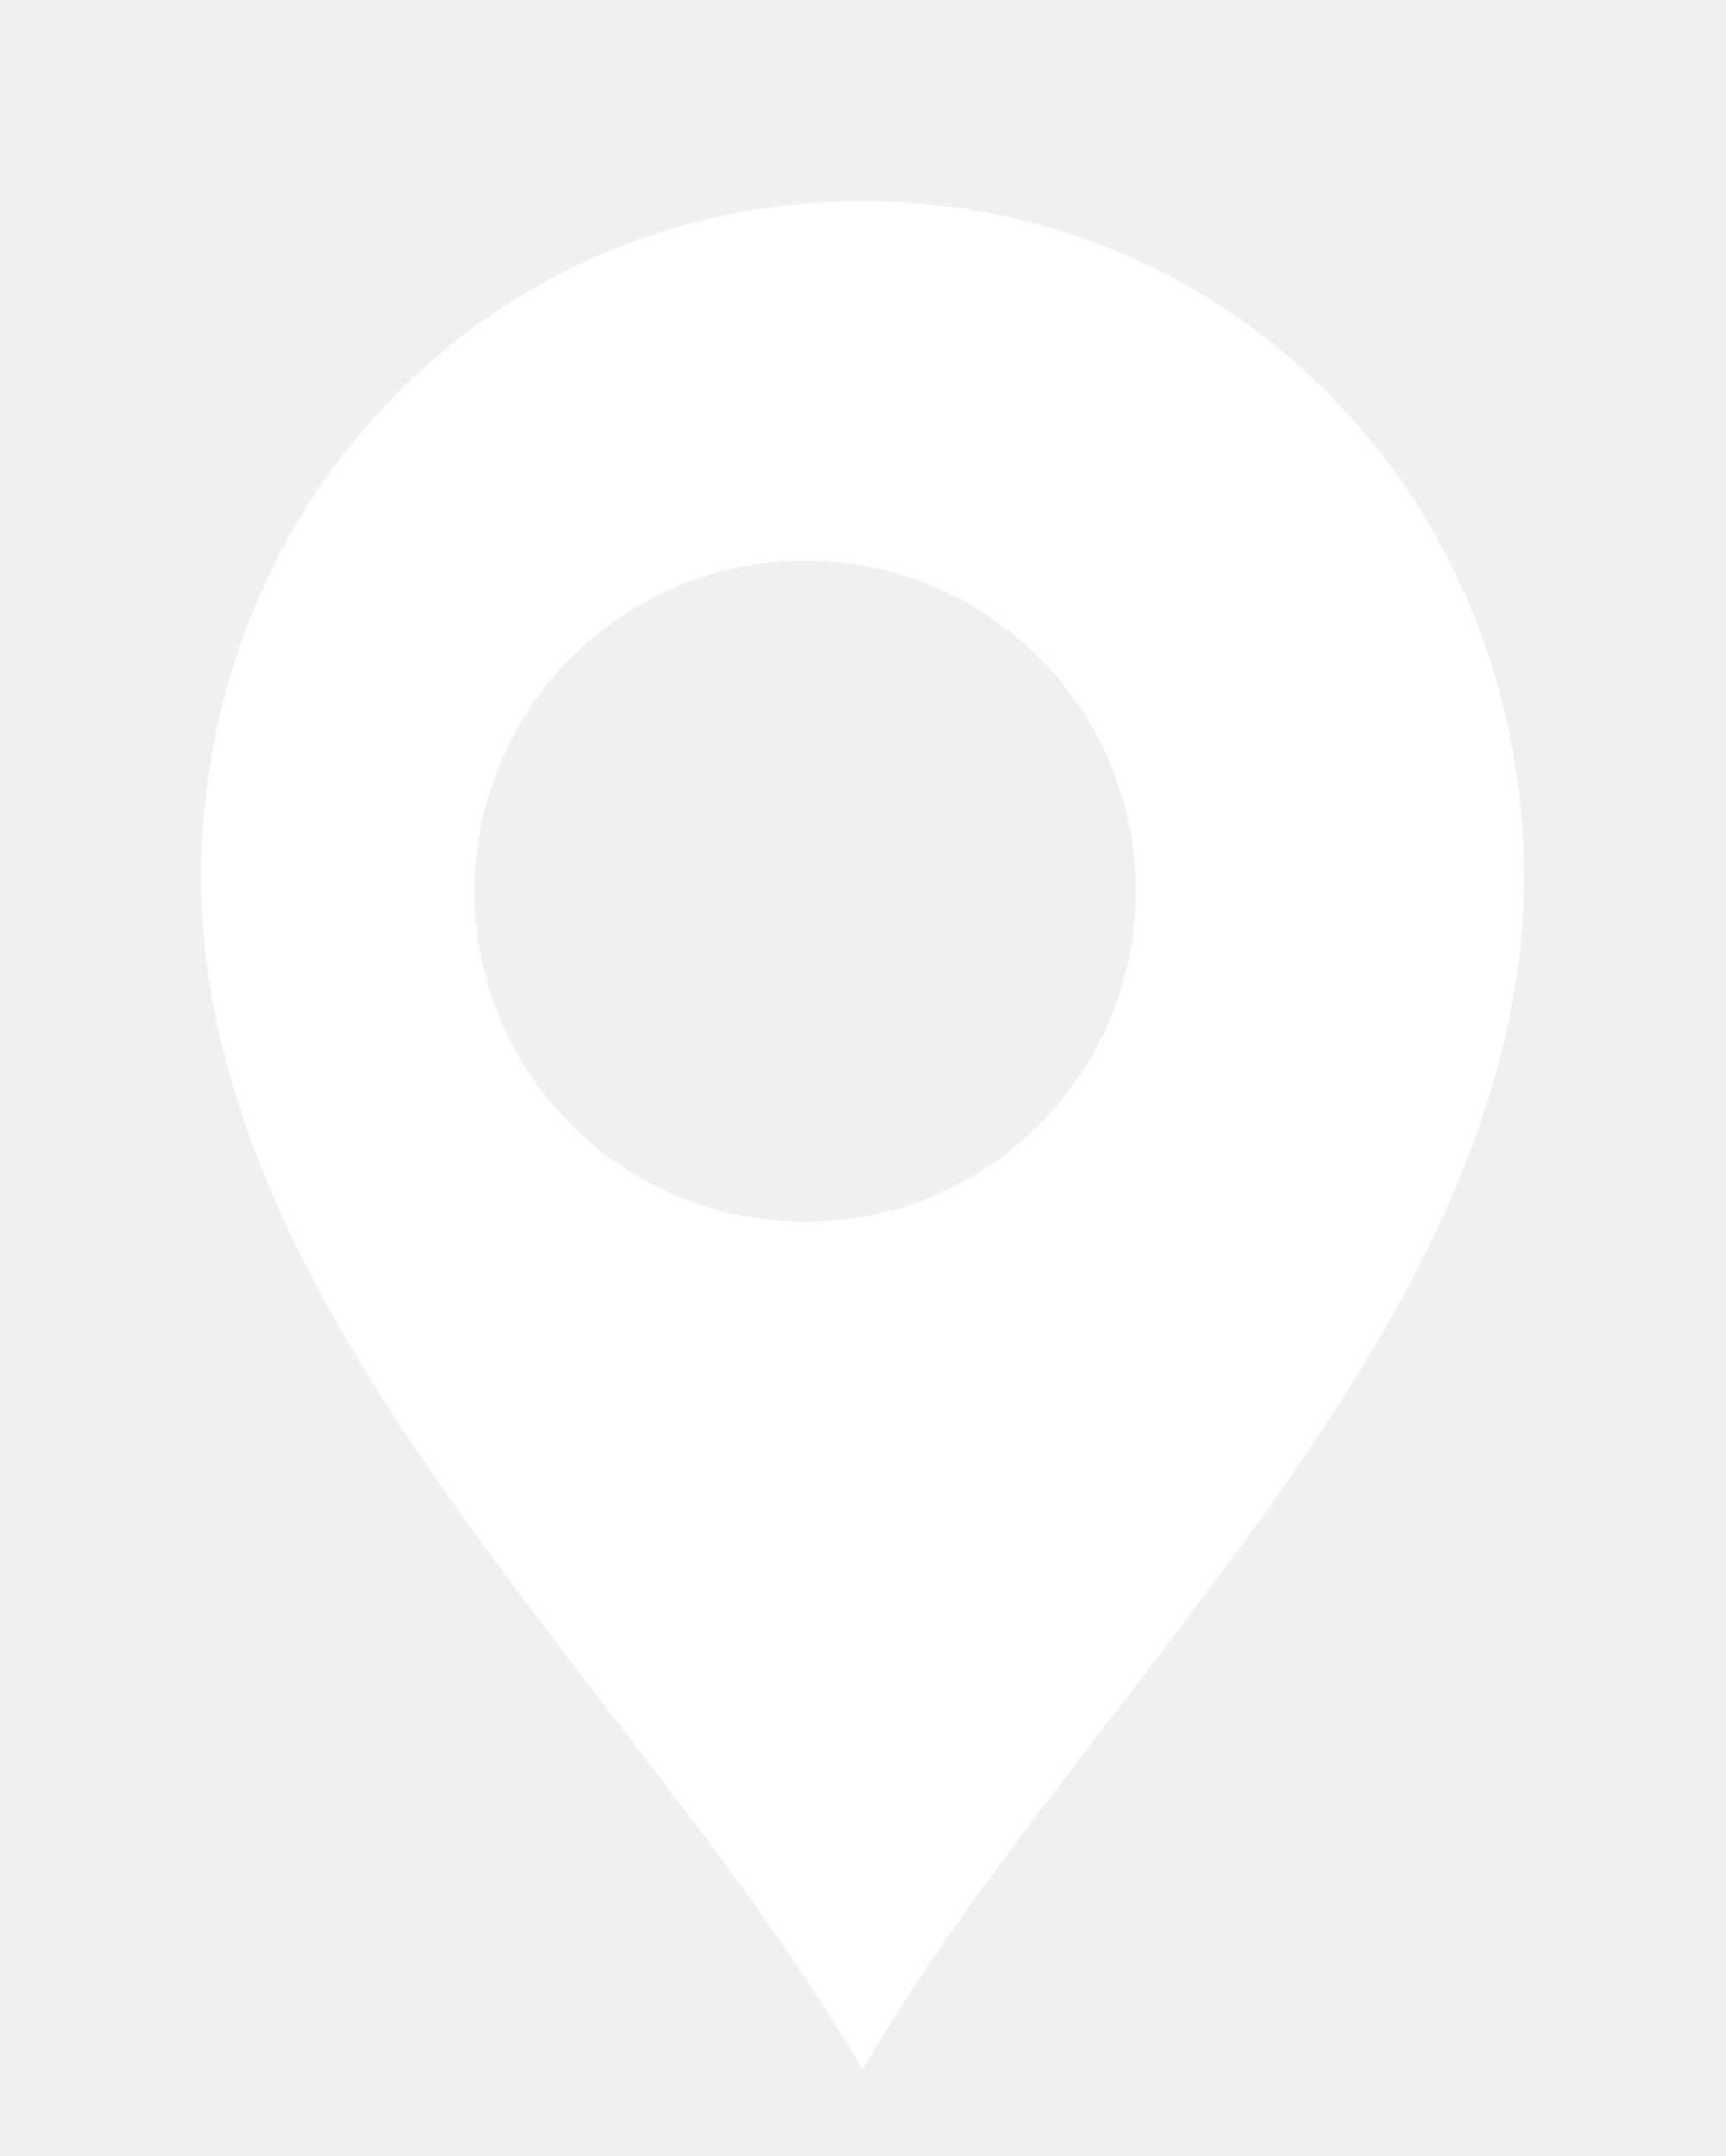
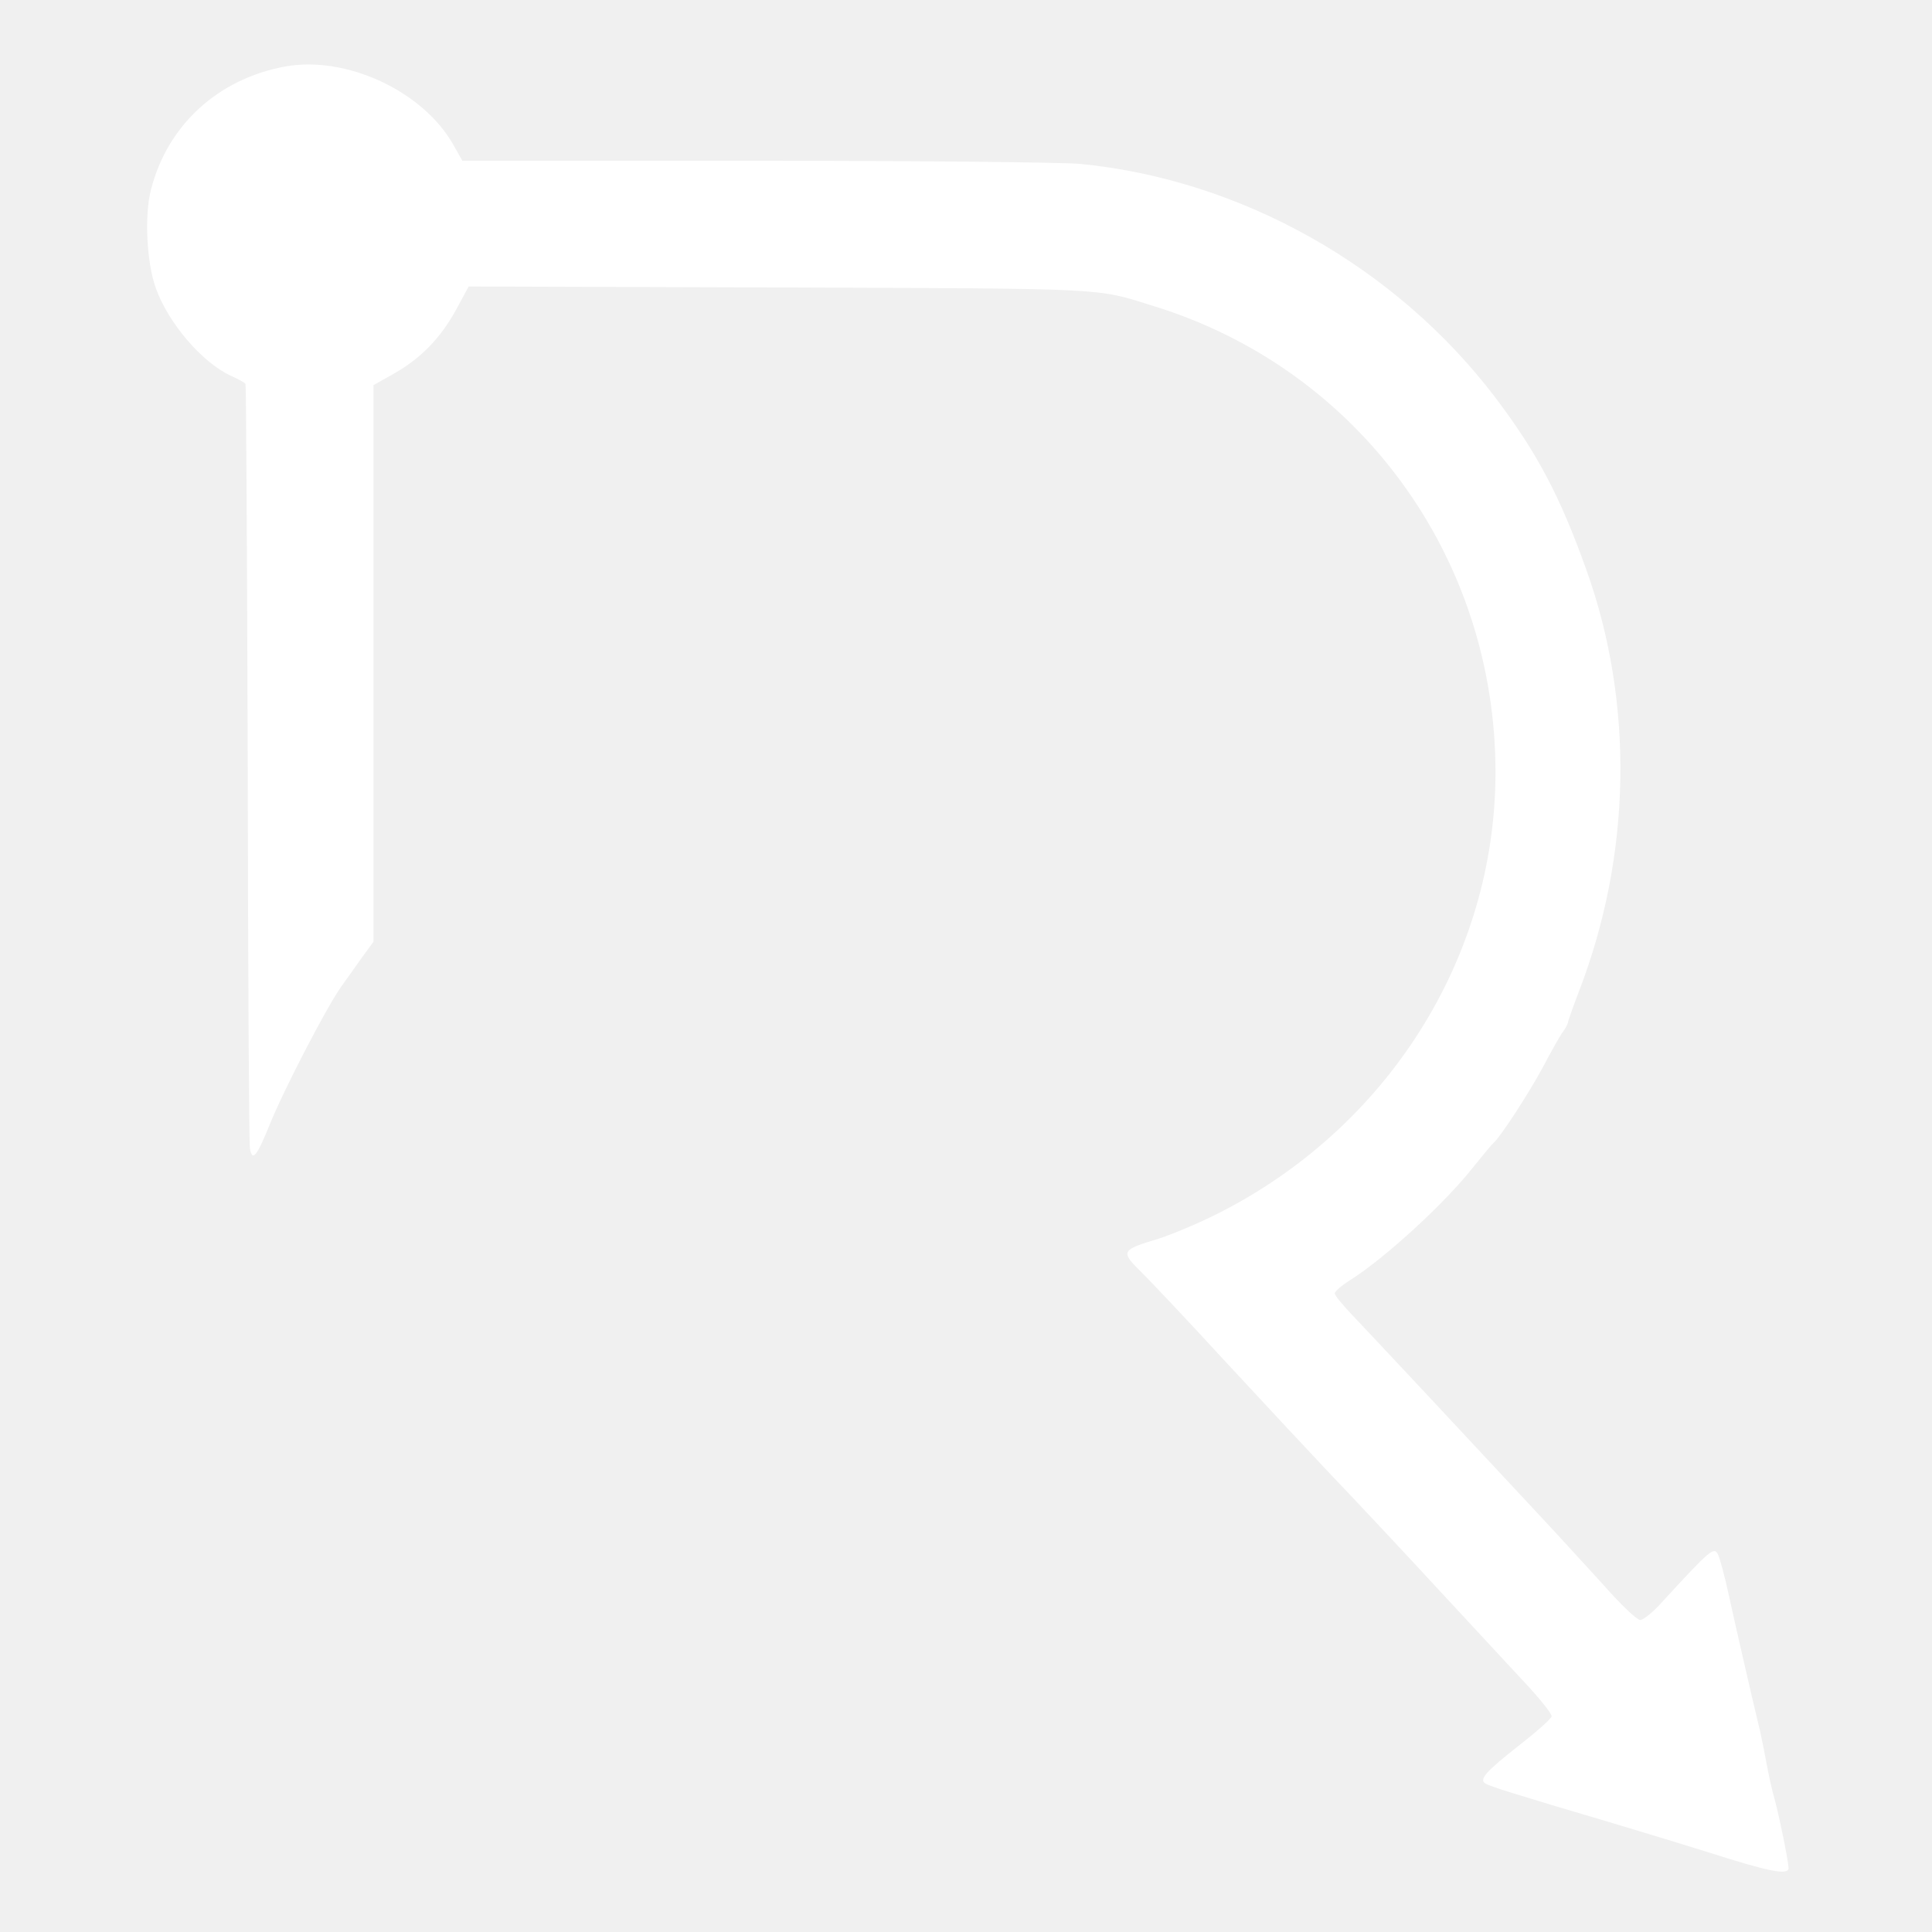
- <svg xmlns="http://www.w3.org/2000/svg" viewBox="0 0 120 150" fill="none">
-   <path fill-rule="evenodd" clip-rule="evenodd" fill="#FFFFFF" d="M60,14 C34,14 14,35 14,61 C14,92 45,118 60,144 C75,118 106,92 106,61 C106,35 86,14 60,14 Z        M56,39 a23,23 0 1,0 0.01,0 Z" />
+ <svg xmlns="http://www.w3.org/2000/svg" viewBox="0 0 613 613" fill="none">
+   <g transform="translate(26.5,0) scale(1)">
+     <g transform="translate(0,613) scale(0.1,-0.1)" fill="#FFFFFF" stroke="none">
+       <path d="M640 5919 c-213 -39 -374 -186 -426 -391 -21 -81 -14 -229 15 -311 39 -111 147 -237 238 -279 23 -10 44 -22 47 -26 2 -4 5 -545 7 -1202 1 -657 4 -1208 7 -1223 7 -44 21 -28 62 73 44 110 182 376 228 440 18 25 48 67 67 94 l35 48 0 883 0 883 64 36 c85 48 148 112 198 203 l40 74 982 -3 c1063 -4 1005 -1 1191 -59 650 -200 1086 -796 1085 -1482 -1 -587 -344 -1129 -886 -1400 -60 -30 -144 -65 -185 -78 -114 -34 -118 -40 -61 -97 41 -40 174 -182 262 -278 99 -107 322 -347 420 -449 52 -55 172 -183 265 -284 94 -101 214 -231 268 -289 54 -57 97 -110 95 -118 -2 -8 -48 -49 -102 -91 -108 -85 -129 -109 -108 -122 15 -9 94 -34 402 -125 124 -37 261 -79 305 -93 194 -62 255 -74 255 -50 -1 23 -29 162 -44 217 -9 30 -20 82 -26 115 -6 33 -15 78 -20 100 -27 112 -82 352 -101 440 -12 55 -27 110 -33 123 -13 25 -23 17 -181 -155 -26 -29 -56 -53 -66 -53 -10 0 -61 48 -118 113 -56 61 -154 169 -219 238 -64 69 -207 222 -317 340 -110 118 -226 241 -257 274 -32 33 -58 65 -58 71 0 7 24 27 53 45 112 72 300 245 389 359 29 36 57 70 63 75 21 18 112 158 156 240 23 44 50 92 60 107 11 14 19 30 19 34 0 4 16 49 35 99 167 433 175 915 23 1338 -83 232 -155 369 -288 545 -316 416 -806 692 -1318 742 -53 5 -516 10 -1029 10 l-931 0 -30 53 c-97 169 -339 281 -532 246z" />
+     </g>
+   </g>
</svg>
